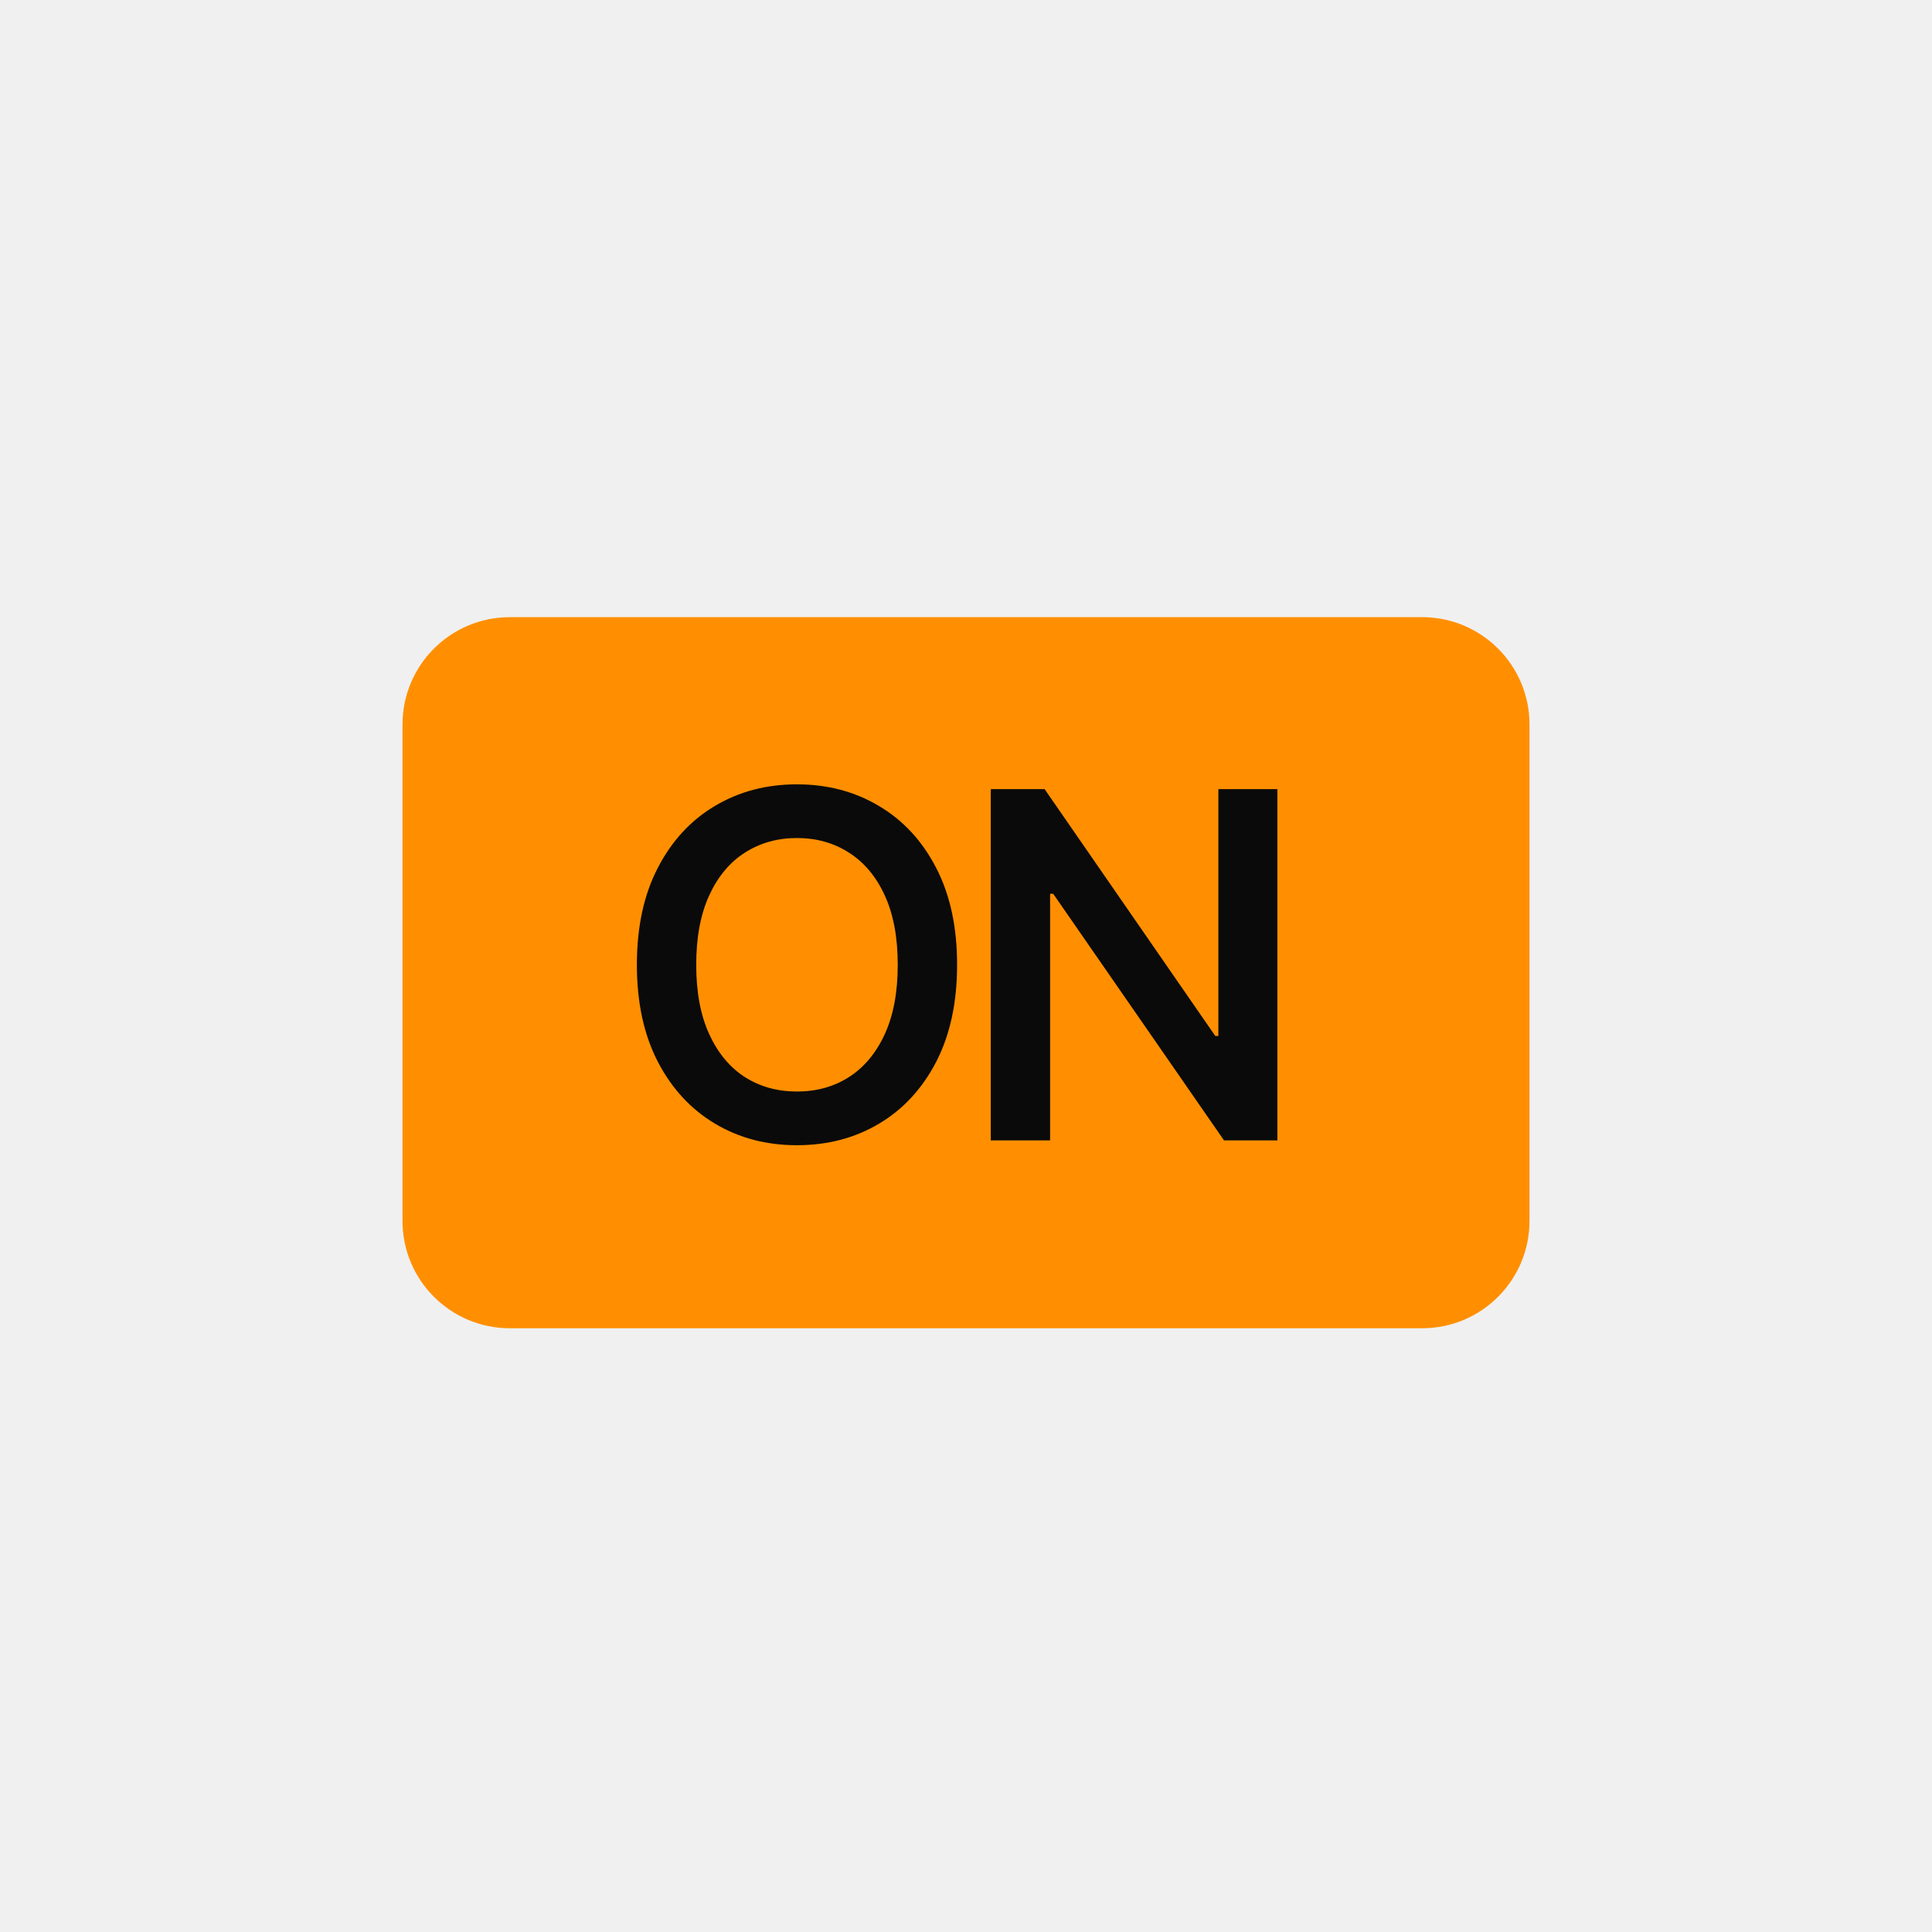
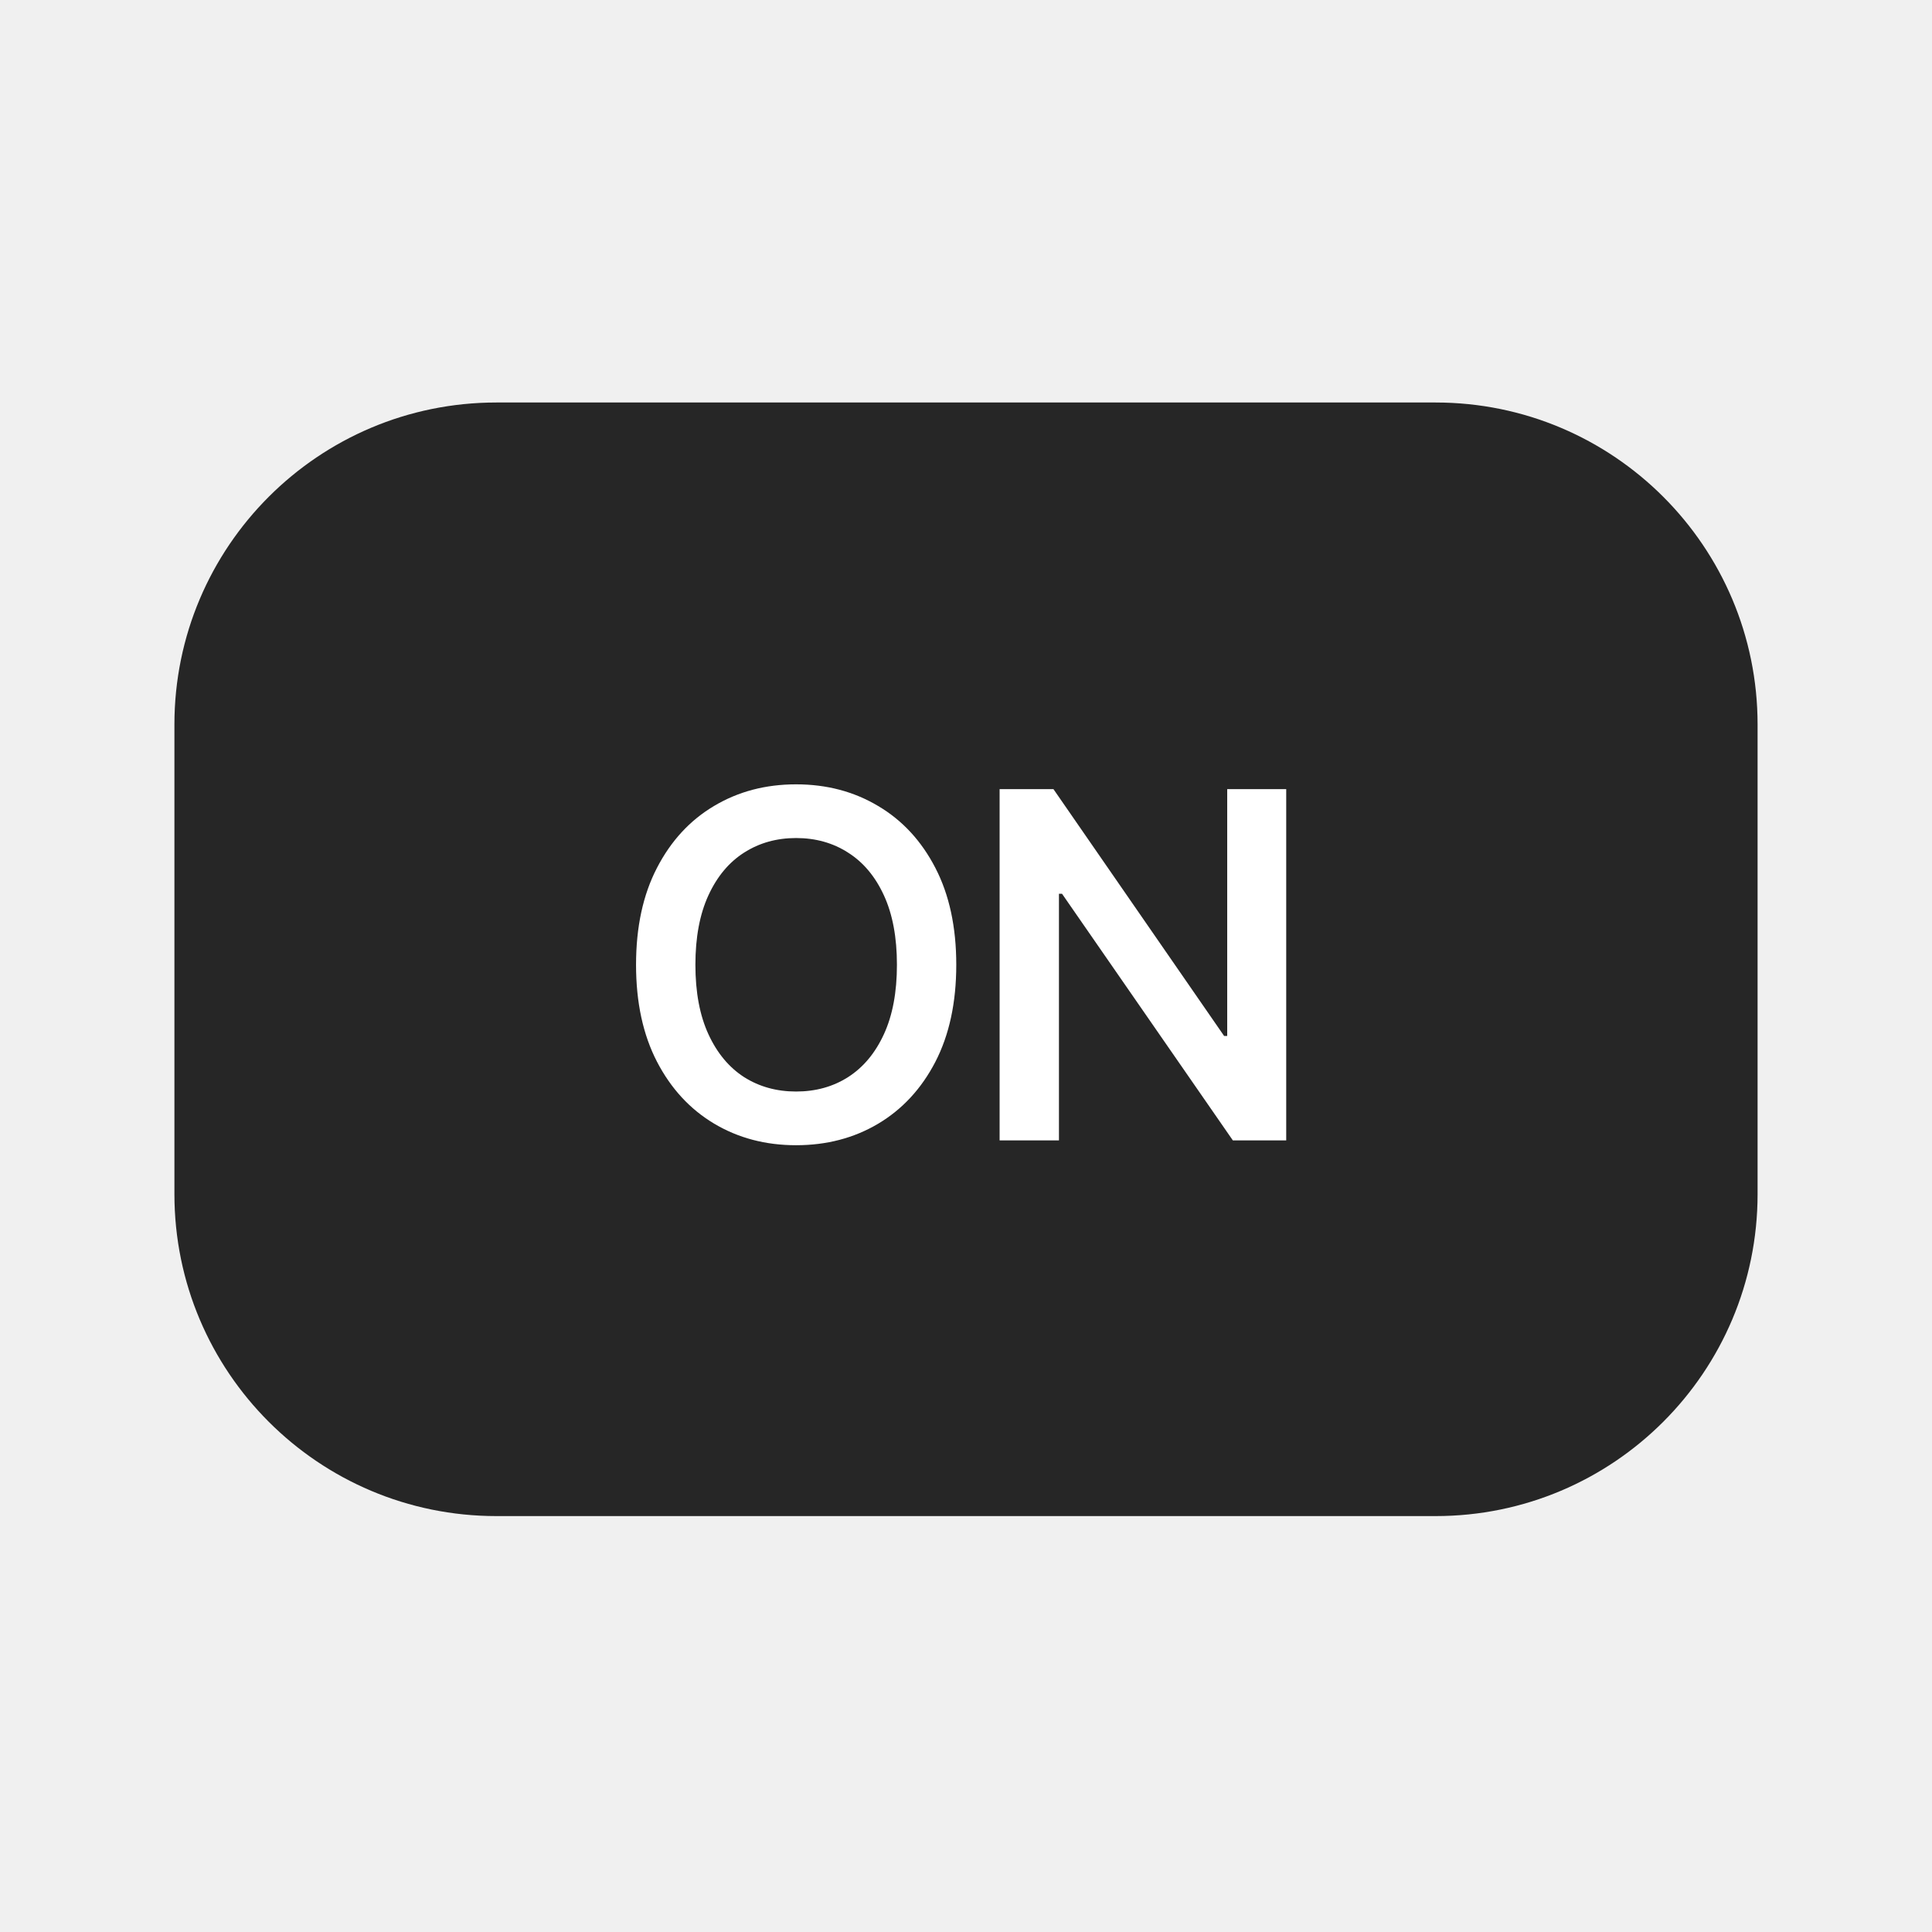
<svg xmlns="http://www.w3.org/2000/svg" width="144" height="144" viewBox="0 0 144 144" fill="none">
-   <rect width="144" height="144" fill="none" />
-   <rect x="30" y="46" width="84" height="53" rx="8" fill="#FF8F00" />
-   <path d="M71.337 71.909C71.337 74.722 70.817 77.133 69.777 79.145C68.737 81.148 67.314 82.686 65.507 83.76C63.709 84.825 61.672 85.358 59.396 85.358C57.121 85.358 55.084 84.821 53.285 83.747C51.487 82.673 50.068 81.135 49.028 79.132C47.989 77.121 47.469 74.713 47.469 71.909C47.469 69.097 47.989 66.689 49.028 64.686C50.068 62.675 51.487 61.136 53.285 60.071C55.084 58.997 57.121 58.46 59.396 58.46C61.672 58.46 63.709 58.997 65.507 60.071C67.314 61.136 68.737 62.675 69.777 64.686C70.817 66.689 71.337 69.097 71.337 71.909ZM66.913 71.909C66.913 69.864 66.59 68.138 65.942 66.731C65.294 65.325 64.403 64.264 63.27 63.548C62.145 62.824 60.854 62.462 59.396 62.462C57.947 62.462 56.656 62.824 55.523 63.548C54.398 64.264 53.511 65.325 52.864 66.731C52.216 68.138 51.892 69.864 51.892 71.909C51.892 73.954 52.216 75.68 52.864 77.087C53.511 78.493 54.398 79.558 55.523 80.283C56.656 80.999 57.947 81.356 59.396 81.356C60.854 81.356 62.145 80.999 63.27 80.283C64.403 79.558 65.294 78.493 65.942 77.087C66.59 75.68 66.913 73.954 66.913 71.909ZM95.208 58.818V85H91.232L78.499 66.617H78.269V85H73.846V58.818H77.86L90.58 77.215H90.811V58.818H95.208Z" fill="#0A0A0A" />
+   <rect x="13" y="30" width="118" height="83" rx="24" fill="#262626" />
+   <path d="M71.275 71.909C71.275 74.722 70.755 77.133 69.716 79.145C68.676 81.148 67.253 82.686 65.446 83.76C63.648 84.825 61.611 85.358 59.335 85.358C57.059 85.358 55.023 84.821 53.224 83.747C51.426 82.673 50.007 81.135 48.967 79.132C47.927 77.121 47.407 74.713 47.407 71.909C47.407 69.097 47.927 66.689 48.967 64.686C50.007 62.675 51.426 61.136 53.224 60.071C55.023 58.997 57.059 58.46 59.335 58.46C61.611 58.46 63.648 58.997 65.446 60.071C67.253 61.136 68.676 62.675 69.716 64.686C70.755 66.689 71.275 69.097 71.275 71.909ZM66.852 71.909C66.852 69.864 66.528 68.138 65.88 66.731C65.233 65.325 64.342 64.264 63.209 63.548C62.084 62.824 60.792 62.462 59.335 62.462C57.886 62.462 56.595 62.824 55.462 63.548C54.337 64.264 53.45 65.325 52.802 66.731C52.155 68.138 51.831 69.864 51.831 71.909C51.831 73.954 52.155 75.68 52.802 77.087C53.45 78.493 54.337 79.558 55.462 80.283C56.595 80.999 57.886 81.356 59.335 81.356C60.792 81.356 62.084 80.999 63.209 80.283C64.342 79.558 65.233 78.493 65.88 77.087C66.528 75.68 66.852 73.954 66.852 71.909ZM95.867 58.818V85H91.891L79.158 66.617H78.928V85H74.505V58.818H78.519L91.239 77.215H91.469V58.818H95.867Z" fill="white" />
</svg>
